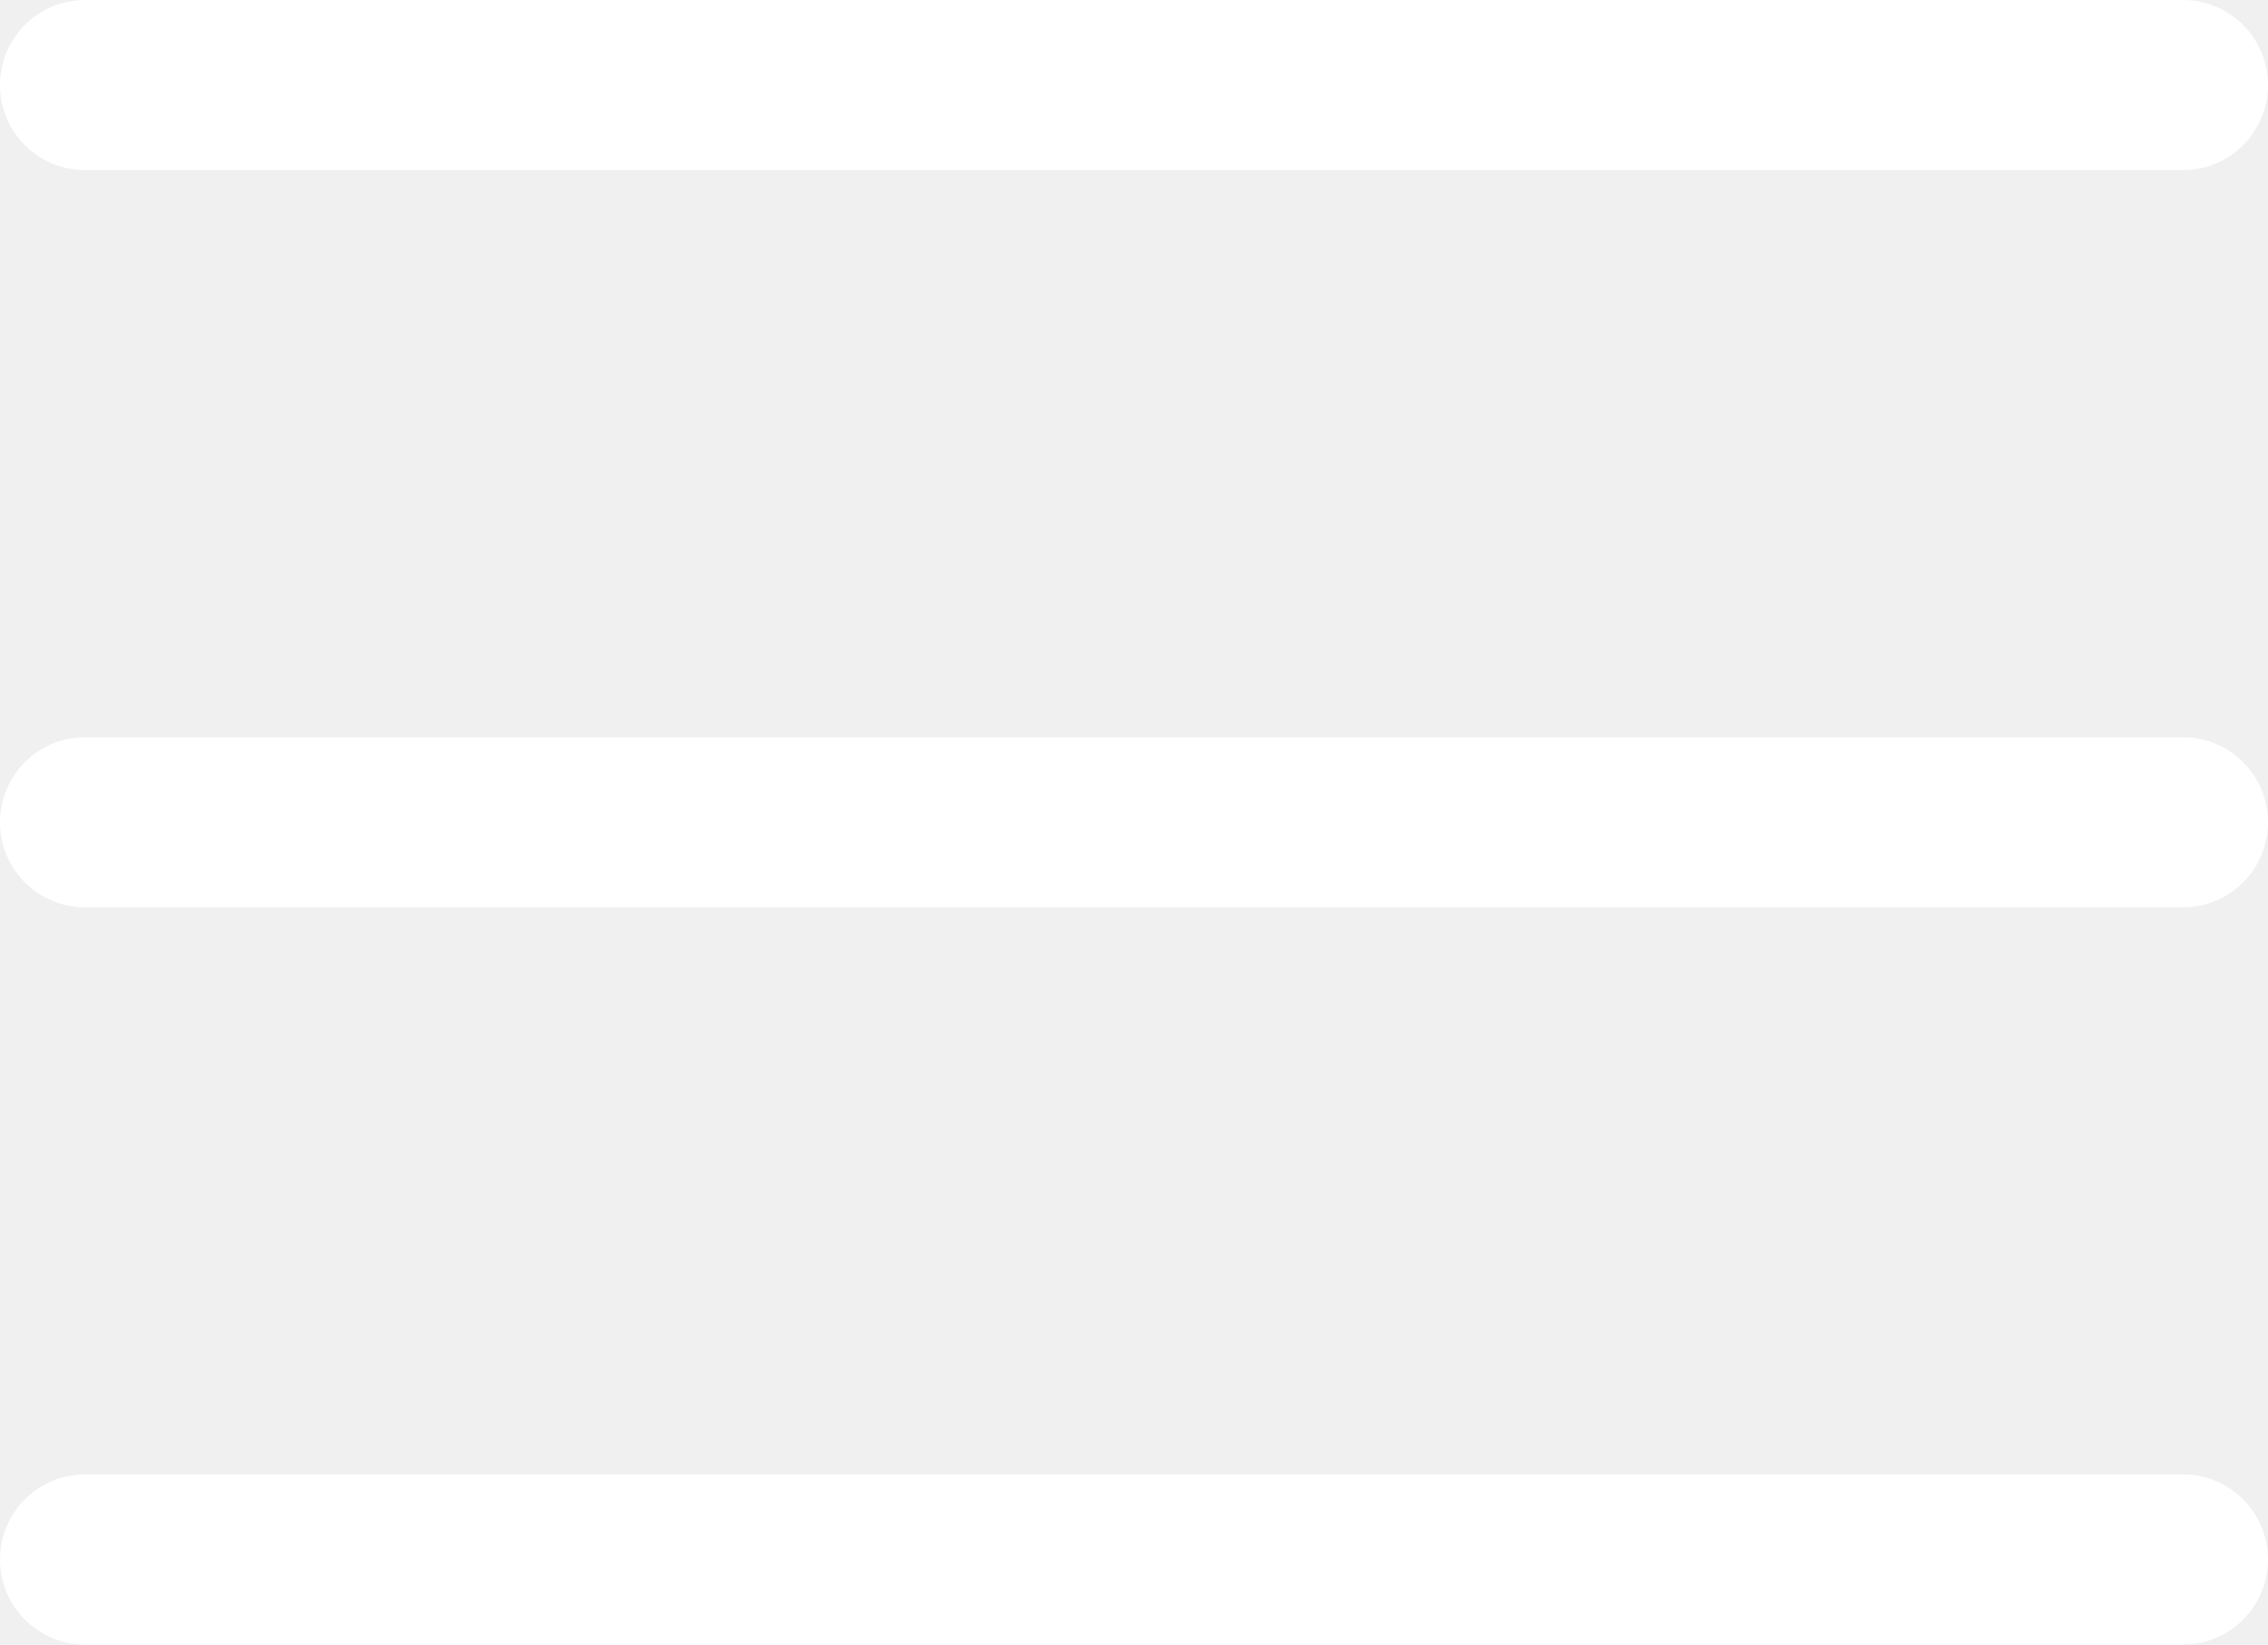
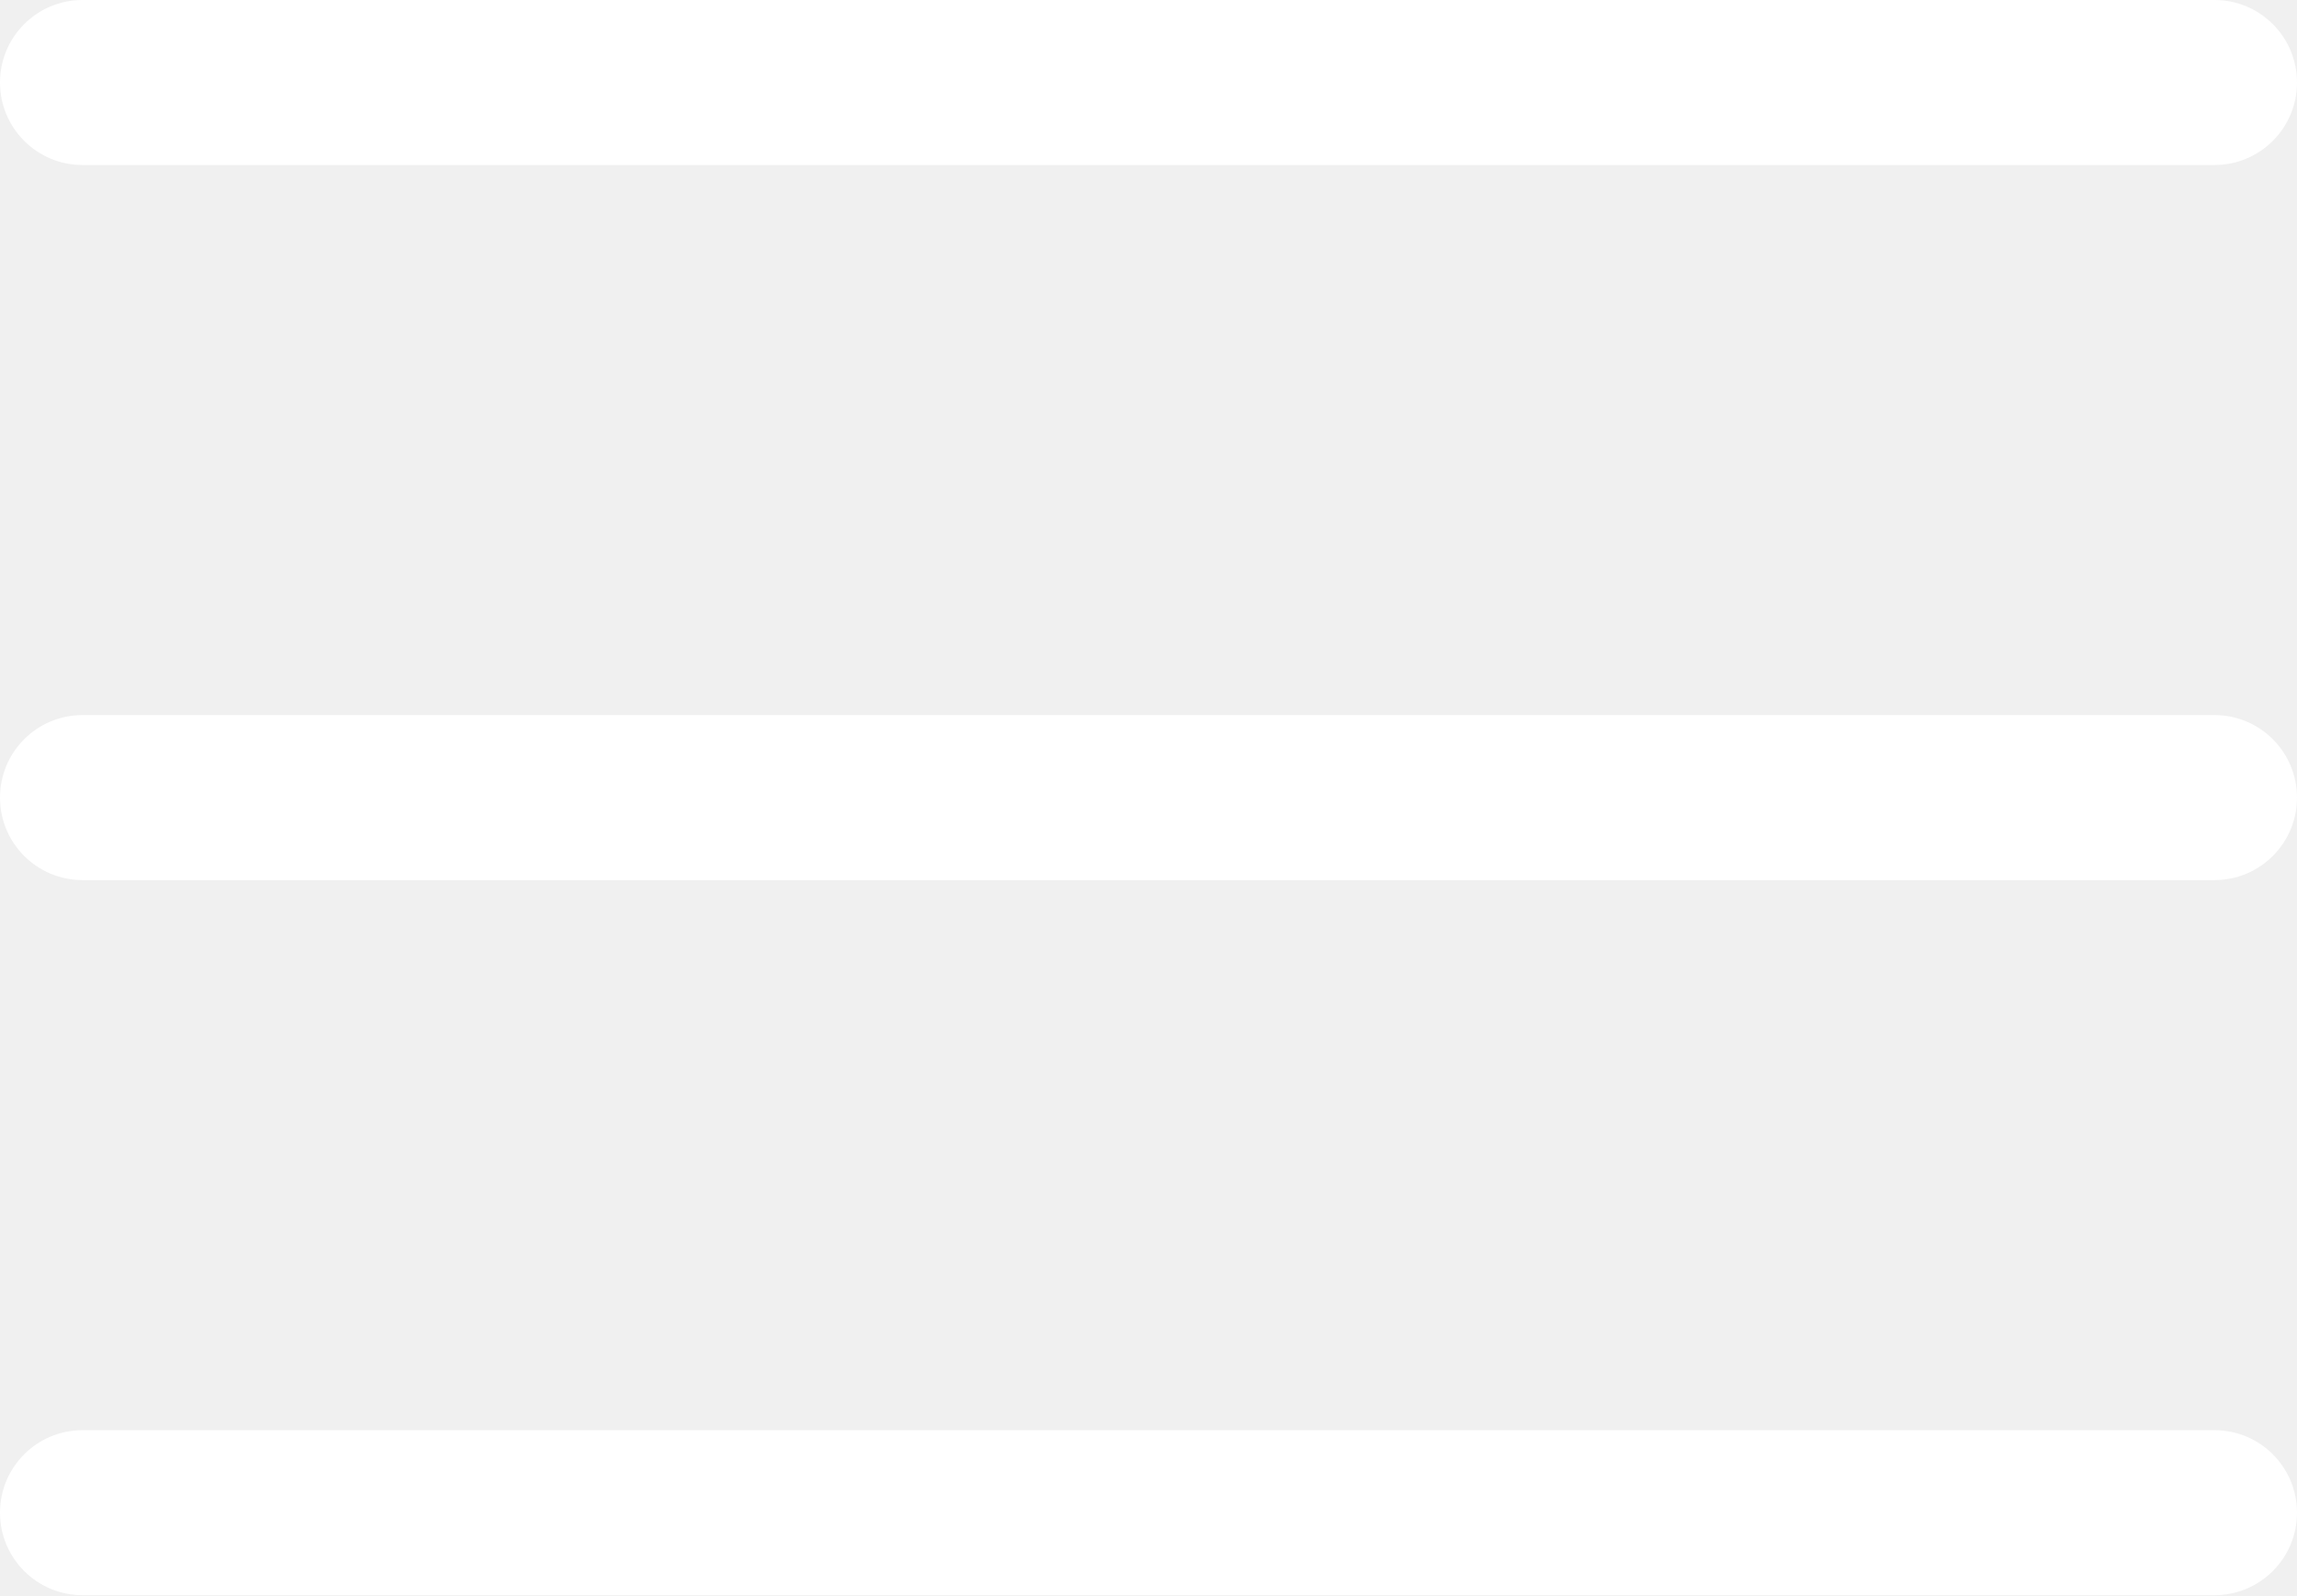
- <svg xmlns="http://www.w3.org/2000/svg" width="40px" height="29px" viewBox="0 0 40 29" version="1.1">
+ <svg xmlns="http://www.w3.org/2000/svg" width="36px" height="25px" viewBox="0 0 36 25" version="1.1">
  <defs />
  <g id="Page-4" stroke="none" stroke-width="1" fill="none" fill-rule="evenodd">
-     <g id="Group" fill="#FFFFFF">
-       <rect id="Rectangle" x="0" y="0" width="40" height="3" rx="1.5" />
-       <rect id="Rectangle" x="0" y="13" width="40" height="3" rx="1.5" />
-       <rect id="Rectangle" x="0" y="26" width="40" height="3" rx="1.5" />
+     <g id="dd-btn" fill="#FFFFFF">
+       <rect id="Rectangle" x="0" y="0" width="36" height="2.586" rx="1.293" />
+       <rect id="Rectangle" x="0" y="11.207" width="36" height="2.586" rx="1.293" />
+       <rect id="Rectangle" x="0" y="22.414" width="36" height="2.586" rx="1.293" />
    </g>
  </g>
</svg>
